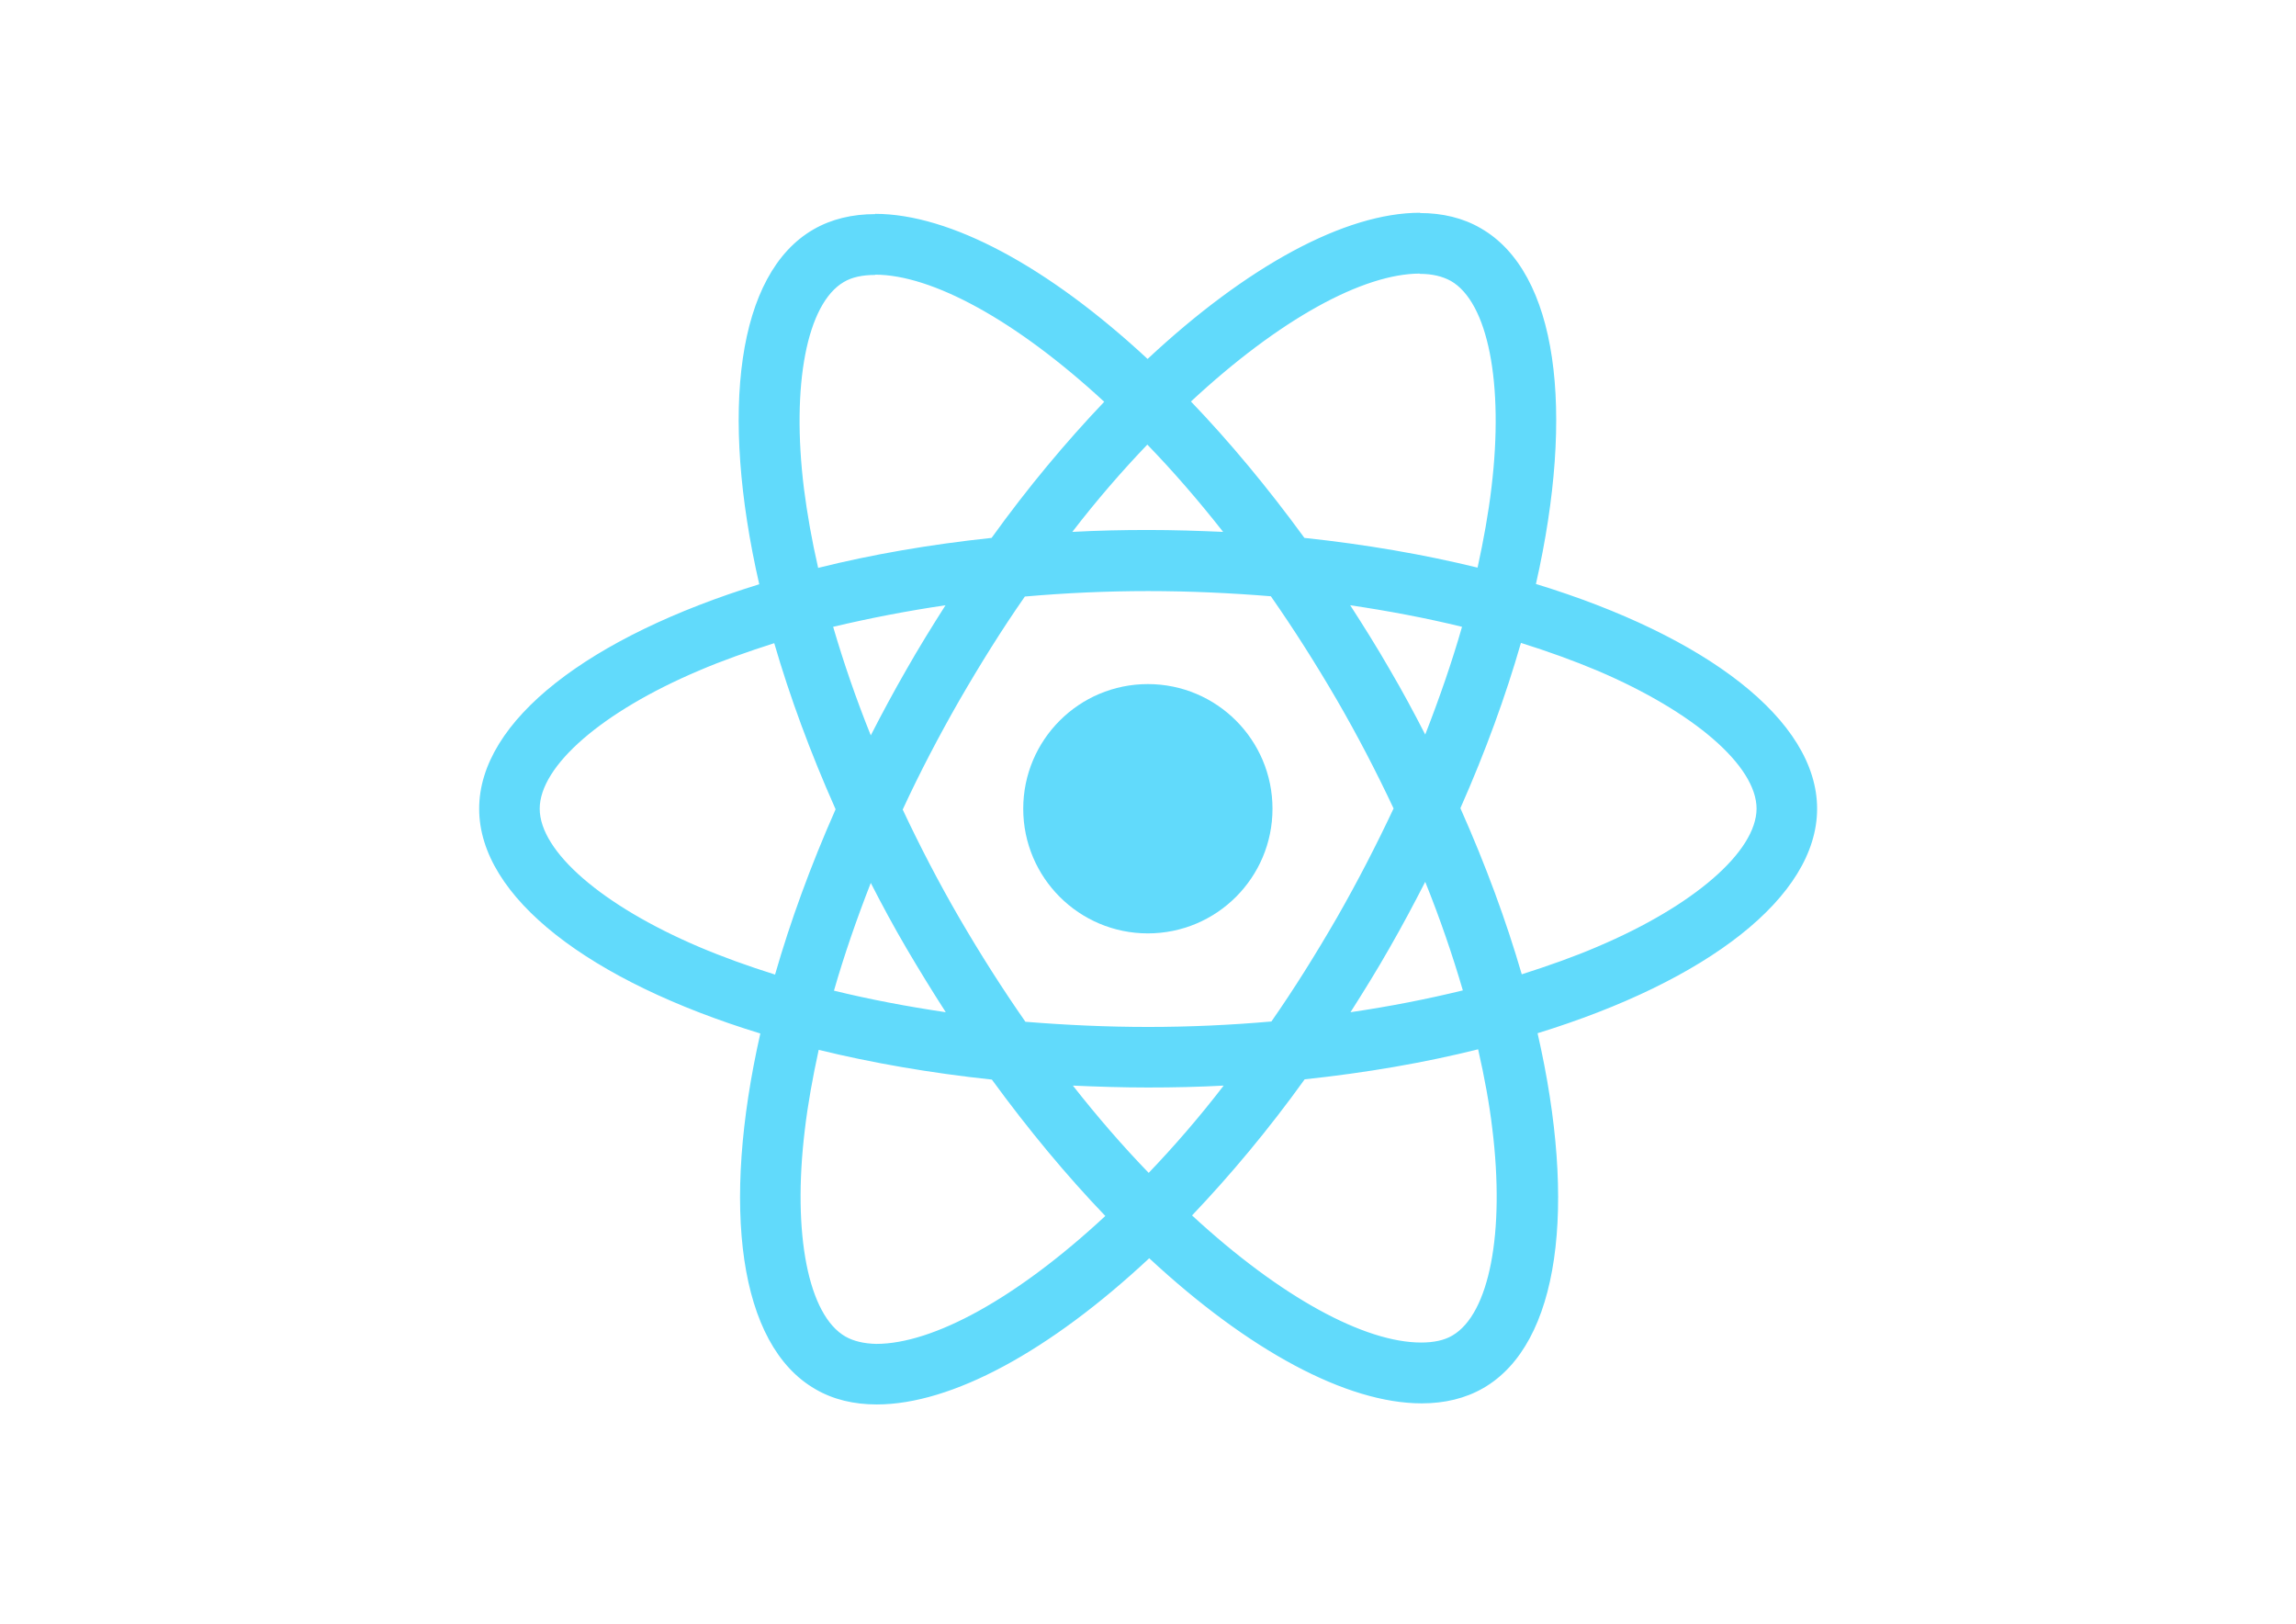
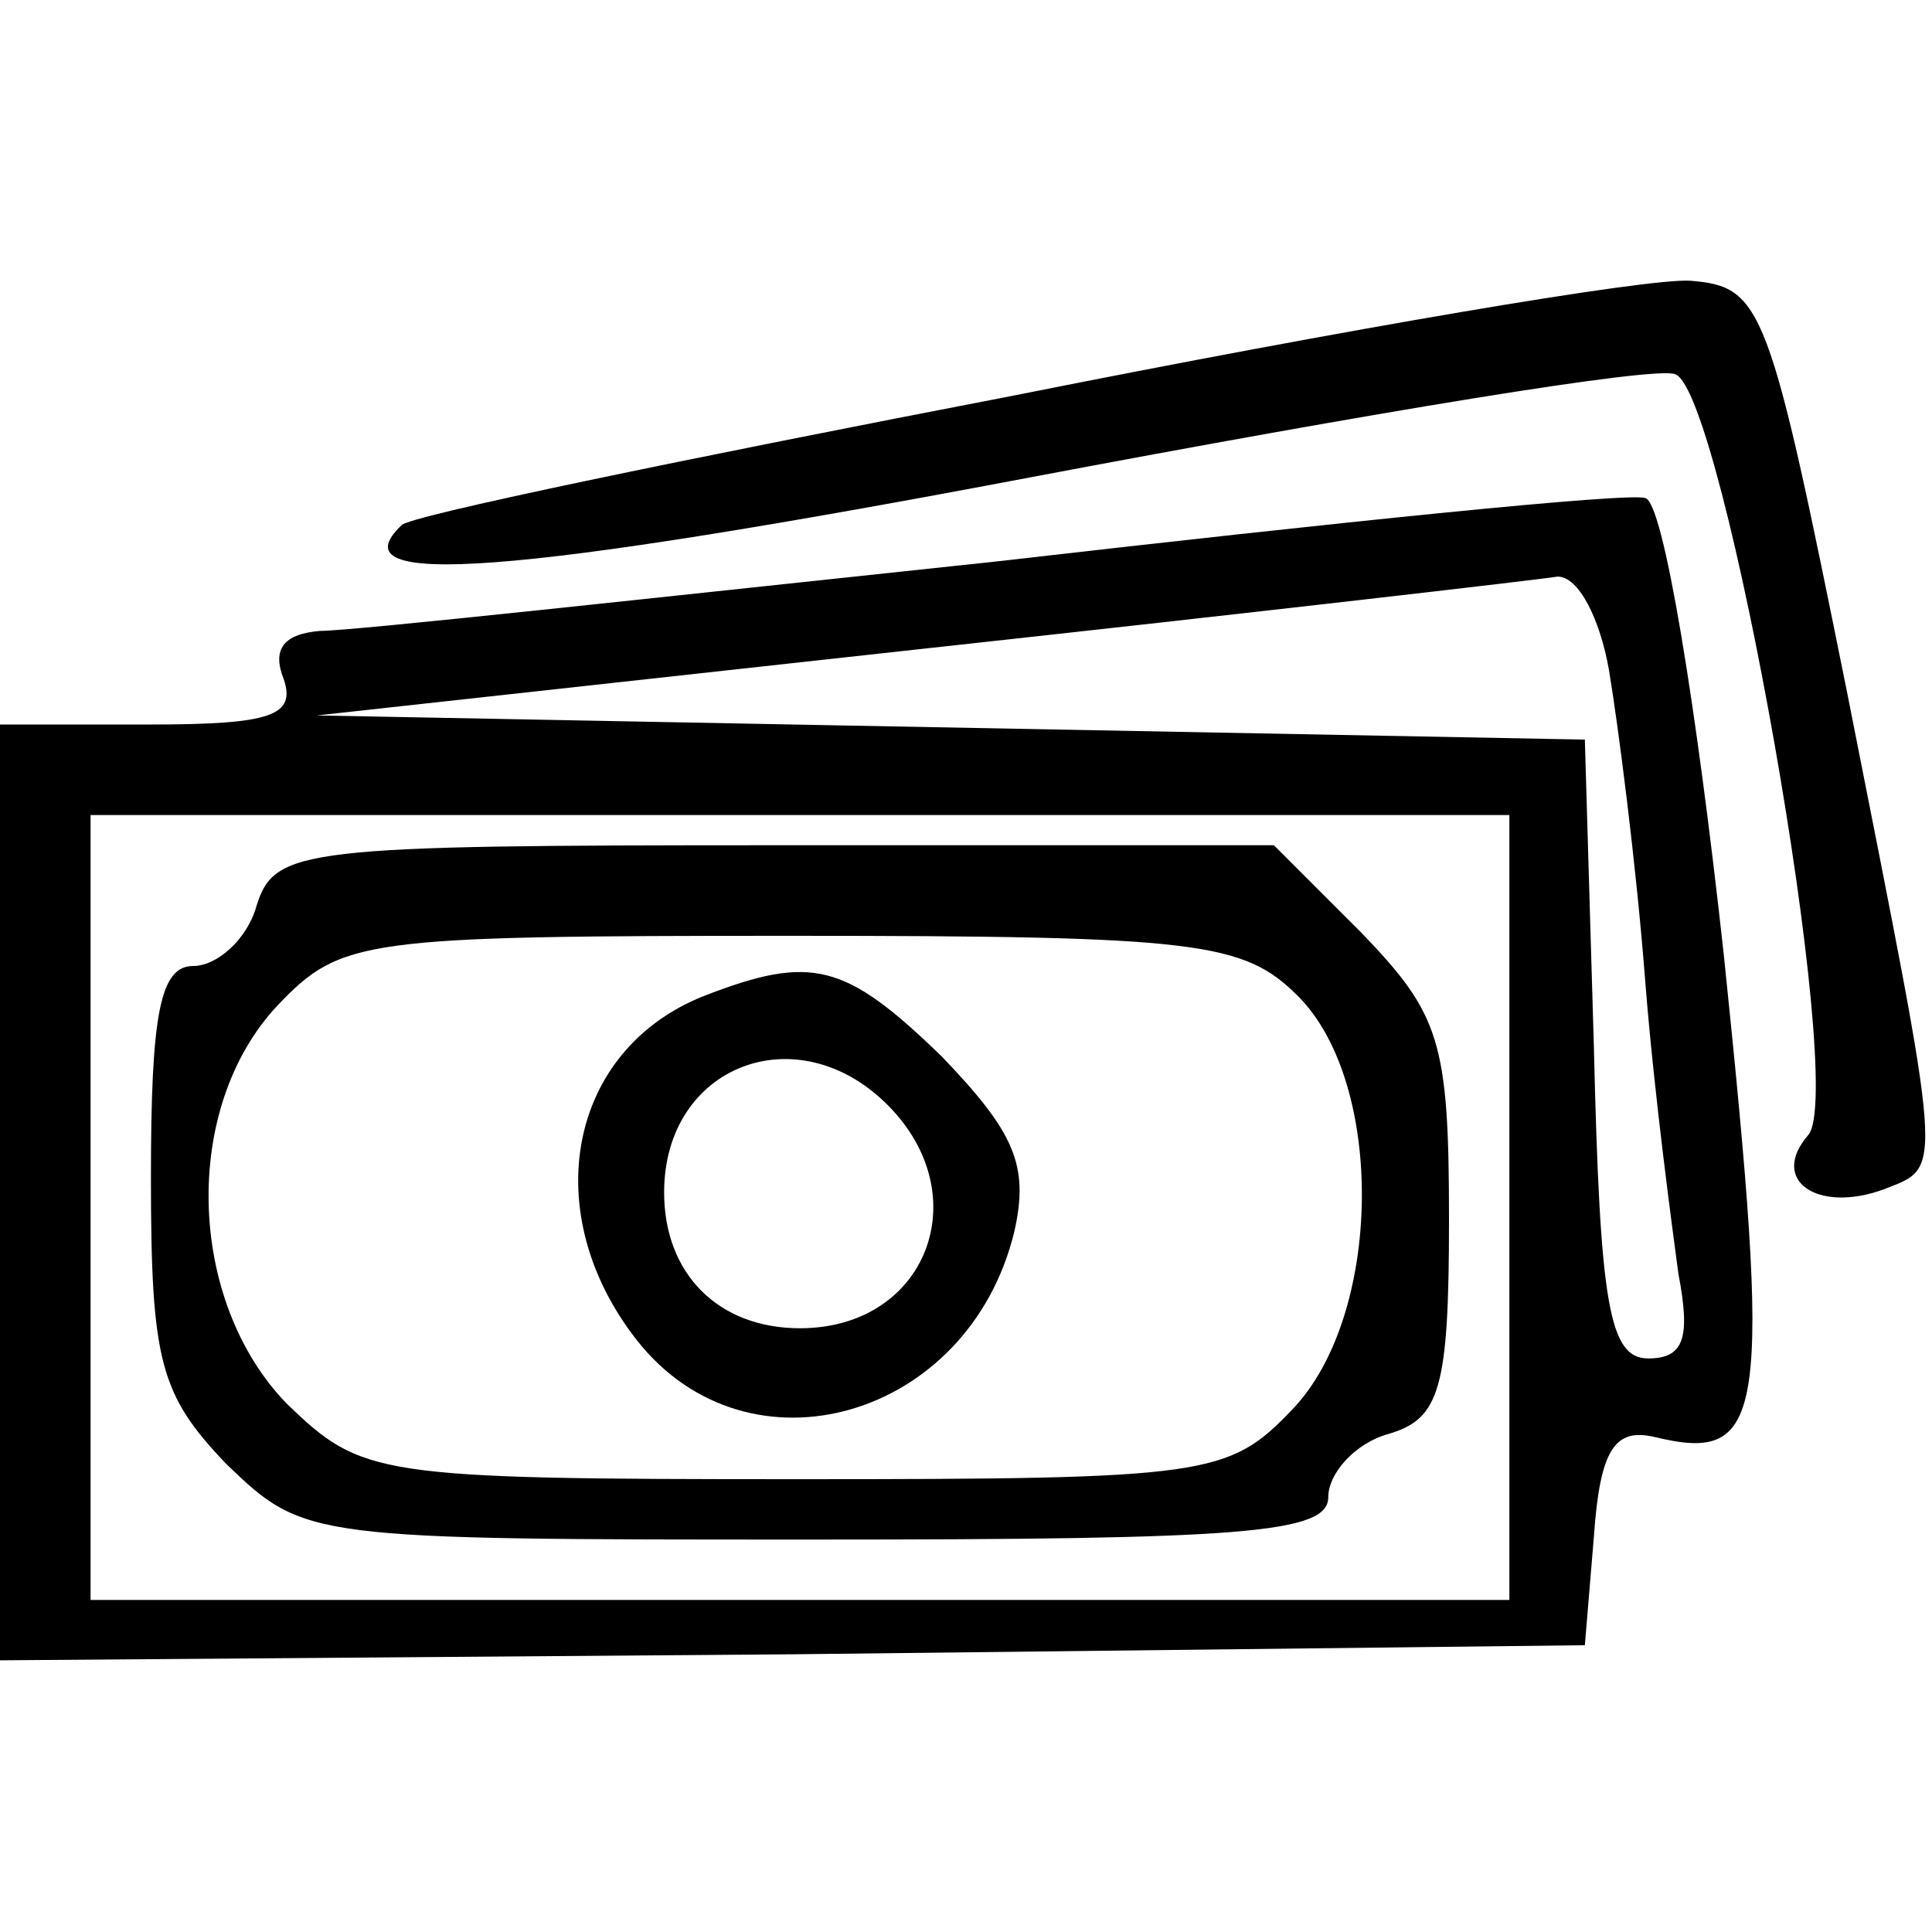
- <svg xmlns="http://www.w3.org/2000/svg" viewBox="0 0 841.9 595.3">
-   <g fill="#61DAFB">
-     <path d="M666.3 296.5c0-32.5-40.7-63.3-103.1-82.4 14.4-63.6 8-114.2-20.2-130.4-6.5-3.8-14.1-5.6-22.4-5.6v22.3c4.6 0 8.3.9 11.4 2.6 13.6 7.8 19.5 37.5 14.9 75.7-1.1 9.4-2.9 19.3-5.1 29.4-19.6-4.8-41-8.5-63.5-10.9-13.5-18.5-27.5-35.3-41.6-50 32.6-30.3 63.2-46.9 84-46.9V78c-27.5 0-63.5 19.6-99.9 53.6-36.4-33.8-72.4-53.2-99.9-53.2v22.3c20.7 0 51.4 16.5 84 46.6-14 14.7-28 31.4-41.3 49.9-22.6 2.4-44 6.1-63.6 11-2.3-10-4-19.7-5.2-29-4.7-38.2 1.1-67.9 14.6-75.8 3-1.8 6.9-2.6 11.5-2.6V78.5c-8.4 0-16 1.8-22.6 5.6-28.1 16.2-34.4 66.7-19.9 130.1-62.2 19.2-102.7 49.9-102.7 82.3 0 32.5 40.7 63.3 103.1 82.4-14.4 63.6-8 114.2 20.2 130.4 6.5 3.8 14.1 5.6 22.5 5.6 27.5 0 63.5-19.6 99.9-53.6 36.4 33.8 72.4 53.2 99.9 53.2 8.4 0 16-1.8 22.6-5.6 28.1-16.2 34.4-66.7 19.9-130.1 62-19.1 102.5-49.9 102.5-82.3zm-130.2-66.7c-3.7 12.9-8.3 26.2-13.5 39.5-4.1-8-8.4-16-13.1-24-4.6-8-9.5-15.8-14.4-23.4 14.2 2.1 27.9 4.7 41 7.9zm-45.8 106.5c-7.8 13.5-15.8 26.3-24.1 38.2-14.9 1.3-30 2-45.2 2-15.1 0-30.2-.7-45-1.9-8.3-11.9-16.4-24.6-24.2-38-7.6-13.1-14.5-26.4-20.8-39.8 6.2-13.4 13.2-26.8 20.7-39.9 7.8-13.5 15.8-26.3 24.1-38.2 14.9-1.3 30-2 45.2-2 15.1 0 30.2.7 45 1.9 8.3 11.9 16.4 24.6 24.2 38 7.6 13.1 14.5 26.4 20.8 39.8-6.3 13.4-13.2 26.8-20.7 39.9zm32.3-13c5.4 13.4 10 26.8 13.8 39.8-13.1 3.2-26.9 5.9-41.2 8 4.9-7.7 9.8-15.6 14.4-23.7 4.6-8 8.9-16.1 13-24.1zM421.2 430c-9.3-9.6-18.6-20.3-27.8-32 9 .4 18.2.7 27.5.7 9.4 0 18.7-.2 27.8-.7-9 11.7-18.3 22.4-27.5 32zm-74.4-58.9c-14.2-2.1-27.9-4.7-41-7.9 3.7-12.9 8.3-26.2 13.5-39.5 4.1 8 8.4 16 13.1 24 4.7 8 9.5 15.8 14.4 23.4zM420.7 163c9.3 9.6 18.6 20.3 27.8 32-9-.4-18.2-.7-27.5-.7-9.4 0-18.7.2-27.8.7 9-11.7 18.3-22.4 27.5-32zm-74 58.9c-4.9 7.7-9.8 15.6-14.4 23.7-4.6 8-8.9 16-13 24-5.4-13.4-10-26.8-13.8-39.8 13.1-3.1 26.9-5.8 41.2-7.9zm-90.5 125.2c-35.4-15.1-58.3-34.9-58.3-50.6 0-15.7 22.9-35.6 58.3-50.6 8.6-3.7 18-7 27.7-10.1 5.7 19.6 13.2 40 22.5 60.9-9.2 20.8-16.6 41.1-22.2 60.6-9.9-3.1-19.3-6.5-28-10.2zM310 490c-13.6-7.8-19.5-37.5-14.9-75.7 1.1-9.4 2.9-19.3 5.1-29.4 19.6 4.8 41 8.5 63.5 10.9 13.5 18.5 27.5 35.3 41.6 50-32.6 30.3-63.2 46.9-84 46.9-4.5-.1-8.3-1-11.3-2.7zm237.2-76.2c4.7 38.2-1.1 67.9-14.6 75.8-3 1.8-6.9 2.6-11.5 2.6-20.7 0-51.4-16.5-84-46.6 14-14.7 28-31.4 41.3-49.9 22.6-2.4 44-6.1 63.6-11 2.3 10.1 4.1 19.8 5.2 29.1zm38.5-66.7c-8.6 3.7-18 7-27.7 10.1-5.7-19.6-13.2-40-22.5-60.9 9.2-20.8 16.6-41.1 22.2-60.6 9.9 3.1 19.3 6.5 28.1 10.2 35.4 15.1 58.3 34.9 58.3 50.6-.1 15.7-23 35.6-58.4 50.6zM320.8 78.4z" />
-     <circle cx="420.9" cy="296.5" r="45.7" />
-     <path d="M520.5 78.1z" />
+ <svg xmlns="http://www.w3.org/2000/svg" version="1.0" width="64pt" height="64pt" viewBox="0 0 64 64" preserveAspectRatio="xMidYMid meet">
+   <g transform="translate(0,64) scale(0.1,-0.1)" fill="#000000" stroke="none">
+     <path d="M336 509 c-109 -21 -201 -40 -203 -43 -22 -21 35 -17 209 16 111 21 207 37 213 34 16 -6 57 -237 44 -252 -13 -15 3 -26 25 -18 20 8 20 2 -12 164 -26 129 -28 135 -52 137 -14 1 -114 -16 -224 -38z" />
+     <path d="M330 454 c-113 -12 -213 -23 -224 -23 -12 -1 -16 -6 -12 -16 4 -12 -4 -15 -44 -15 l-50 0 0 -155 0 -155 263 2 262 3 3 36 c2 29 7 36 20 33 37 -9 39 6 23 160 -9 82 -20 150 -26 151 -5 2 -102 -8 -215 -21z m203 -36 c3 -18 9 -64 12 -103 3 -38 9 -82 11 -97 4 -21 2 -28 -10 -28 -13 0 -16 18 -18 103 l-3 102 -210 4 -210 4 200 22 c110 12 205 23 211 24 7 0 14 -14 17 -31z m-33 -178 l0 -130 -235 0 -235 0 0 130 0 130 235 0 235 0 0 -130z" />
+     <path d="M85 340 c-3 -11 -13 -20 -21 -20 -11 0 -14 -16 -14 -70 0 -61 3 -72 25 -95 26 -25 27 -25 195 -25 141 0 170 2 170 14 0 8 9 18 20 21 17 5 20 15 20 71 0 59 -3 68 -29 95 l-29 29 -166 0 c-156 0 -165 -1 -171 -20z m345 -30 c29 -29 28 -106 -2 -137 -21 -22 -28 -23 -164 -23 -140 0 -144 1 -169 25 -33 34 -35 98 -3 132 21 22 28 23 170 23 135 0 150 -2 168 -20z" />
+     <path d="M233 310 c-45 -18 -55 -72 -22 -114 37 -47 110 -26 125 36 5 22 0 33 -24 58 -32 31 -43 34 -79 20z m61 -36 c30 -30 13 -74 -29 -74 -27 0 -45 18 -45 45 0 42 44 59 74 29z" />
  </g>
</svg>
